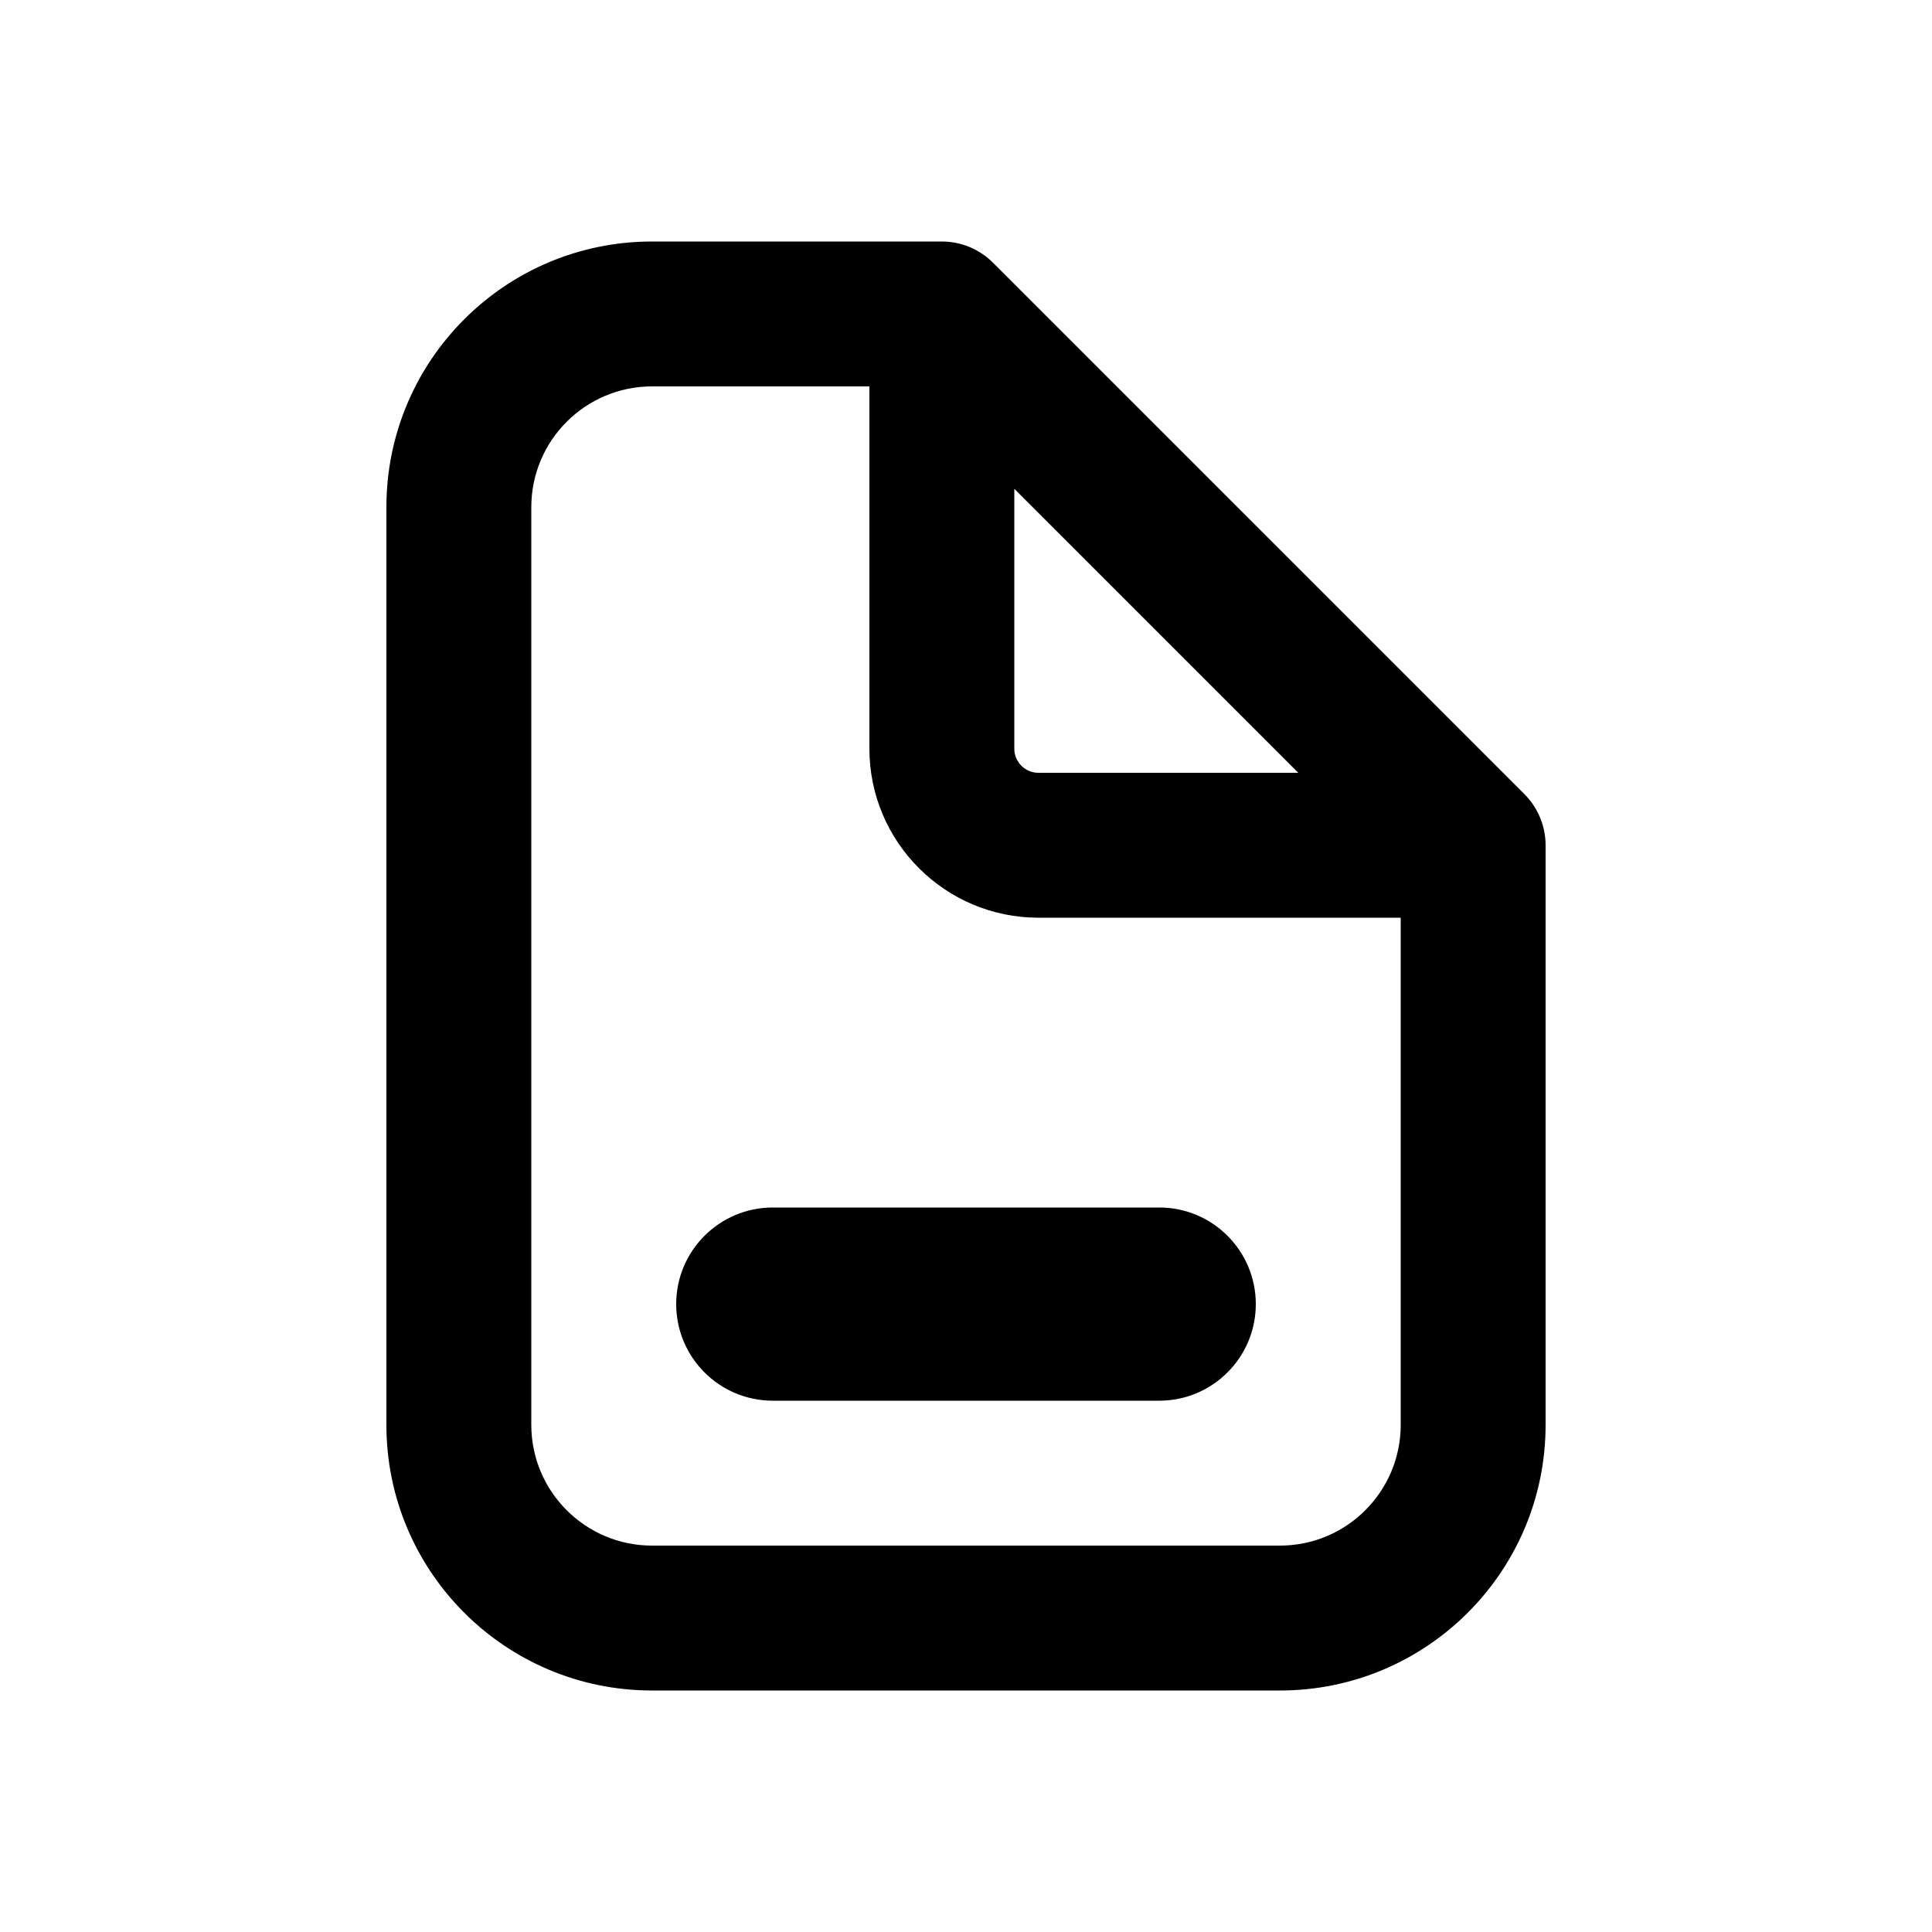
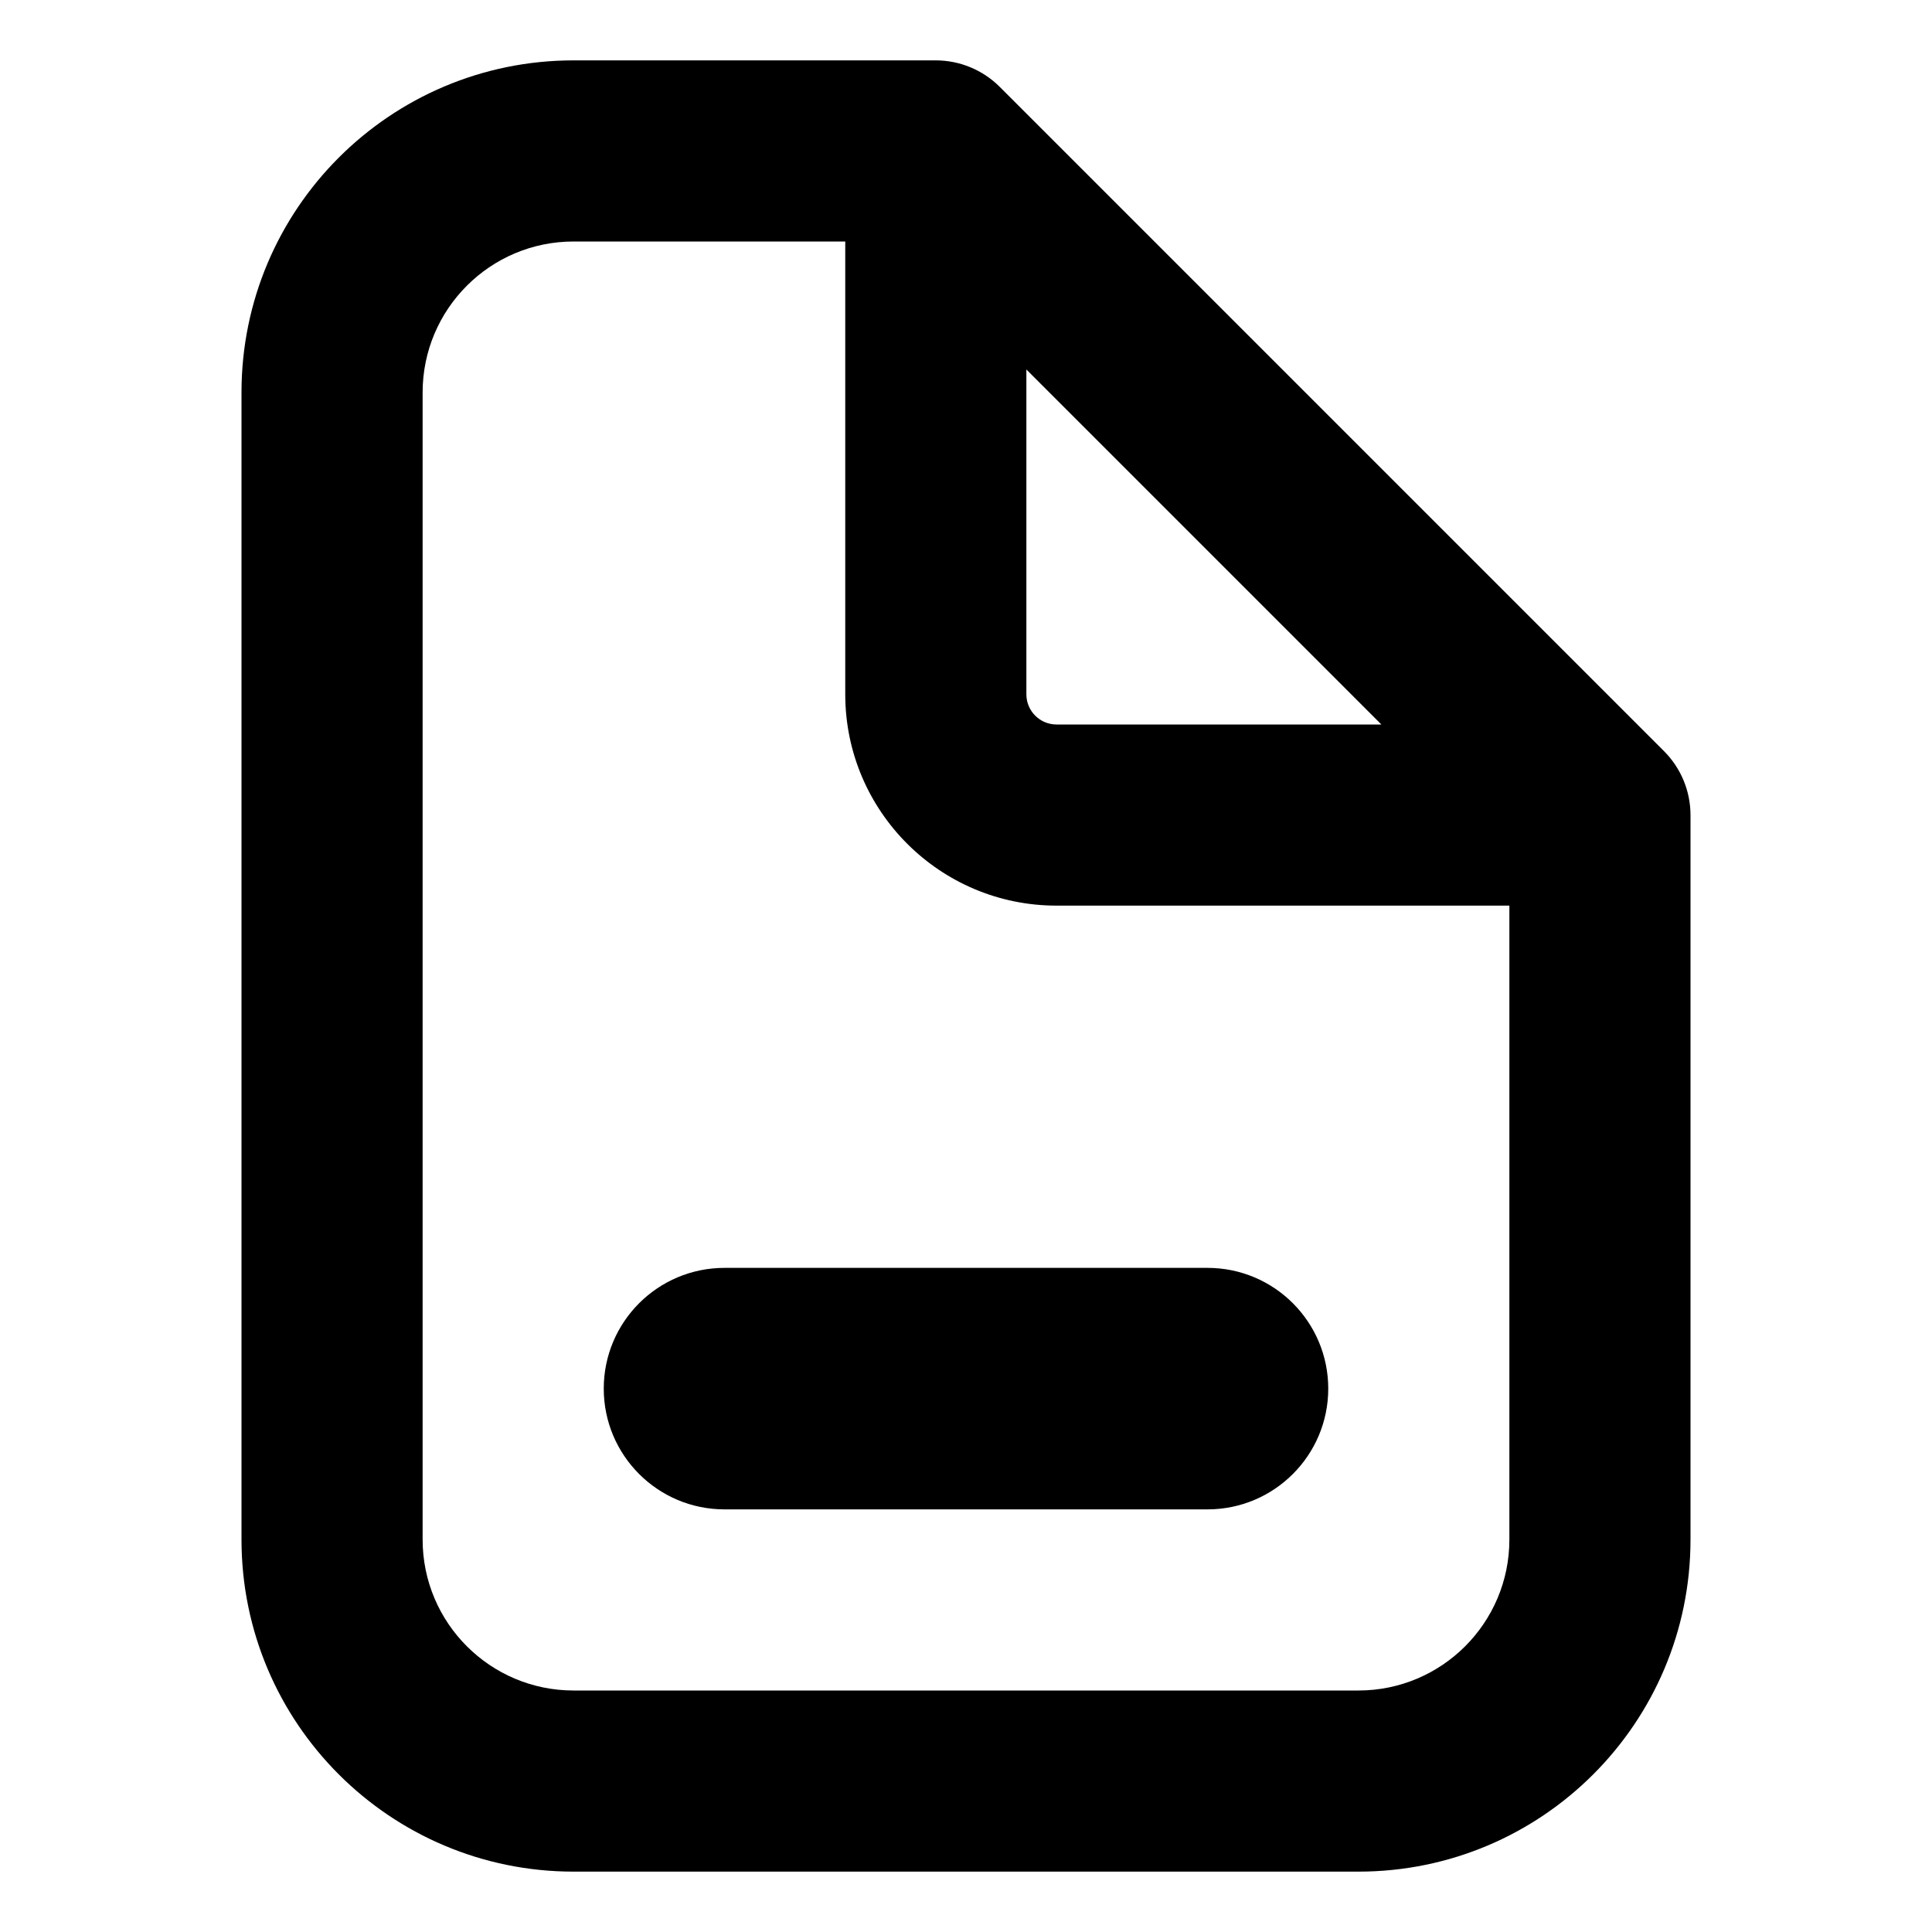
- <svg xmlns="http://www.w3.org/2000/svg" viewBox="0 0 20 20">
-   <path d="M8 12.5a1 1 0 1 0 0 2h4a1 1 0 1 0 0-2h-4Z" />
-   <path fill-rule="evenodd" d="M6.75 2.5a2.75 2.75 0 0 0-2.75 2.75v9.5a2.75 2.75 0 0 0 2.75 2.75h6.5a2.75 2.75 0 0 0 2.75-2.75v-6a.75.75 0 0 0-.22-.53l-5.5-5.5a.75.75 0 0 0-.53-.22h-3Zm-1.25 2.75c0-.69.56-1.25 1.25-1.25h2.25v3.75c0 .966.784 1.75 1.75 1.75h3.75v5.25c0 .69-.56 1.25-1.25 1.25h-6.5c-.69 0-1.25-.56-1.25-1.25v-9.5Zm7.94 2.75-2.94-2.94v2.69c0 .138.112.25.25.25h2.69Z" />
+ <svg xmlns="http://www.w3.org/2000/svg" viewBox="0 0 16 16" fill="#000">
+   <path d="M6 10.5a1 1 0 0 0 0 2h4a1 1 0 0 0 0-2z" />
+   <path fill-rule="evenodd" d="M4.75.5a2.75 2.75 0 0 0-2.75 2.75v9.5a2.75 2.75 0 0 0 2.75 2.75h6.5a2.75 2.75 0 0 0 2.75-2.75v-6a.75.75 0 0 0-.22-.53l-5.5-5.5a.75.75 0 0 0-.53-.22zm-1.25 2.75c0-.69.56-1.25 1.25-1.25h2.25v3.75c0 .966.784 1.75 1.75 1.75h3.75v5.25c0 .69-.56 1.25-1.25 1.25h-6.5c-.69 0-1.25-.56-1.25-1.25zm7.94 2.75-2.94-2.94v2.69c0 .138.112.25.25.25z" />
</svg>
